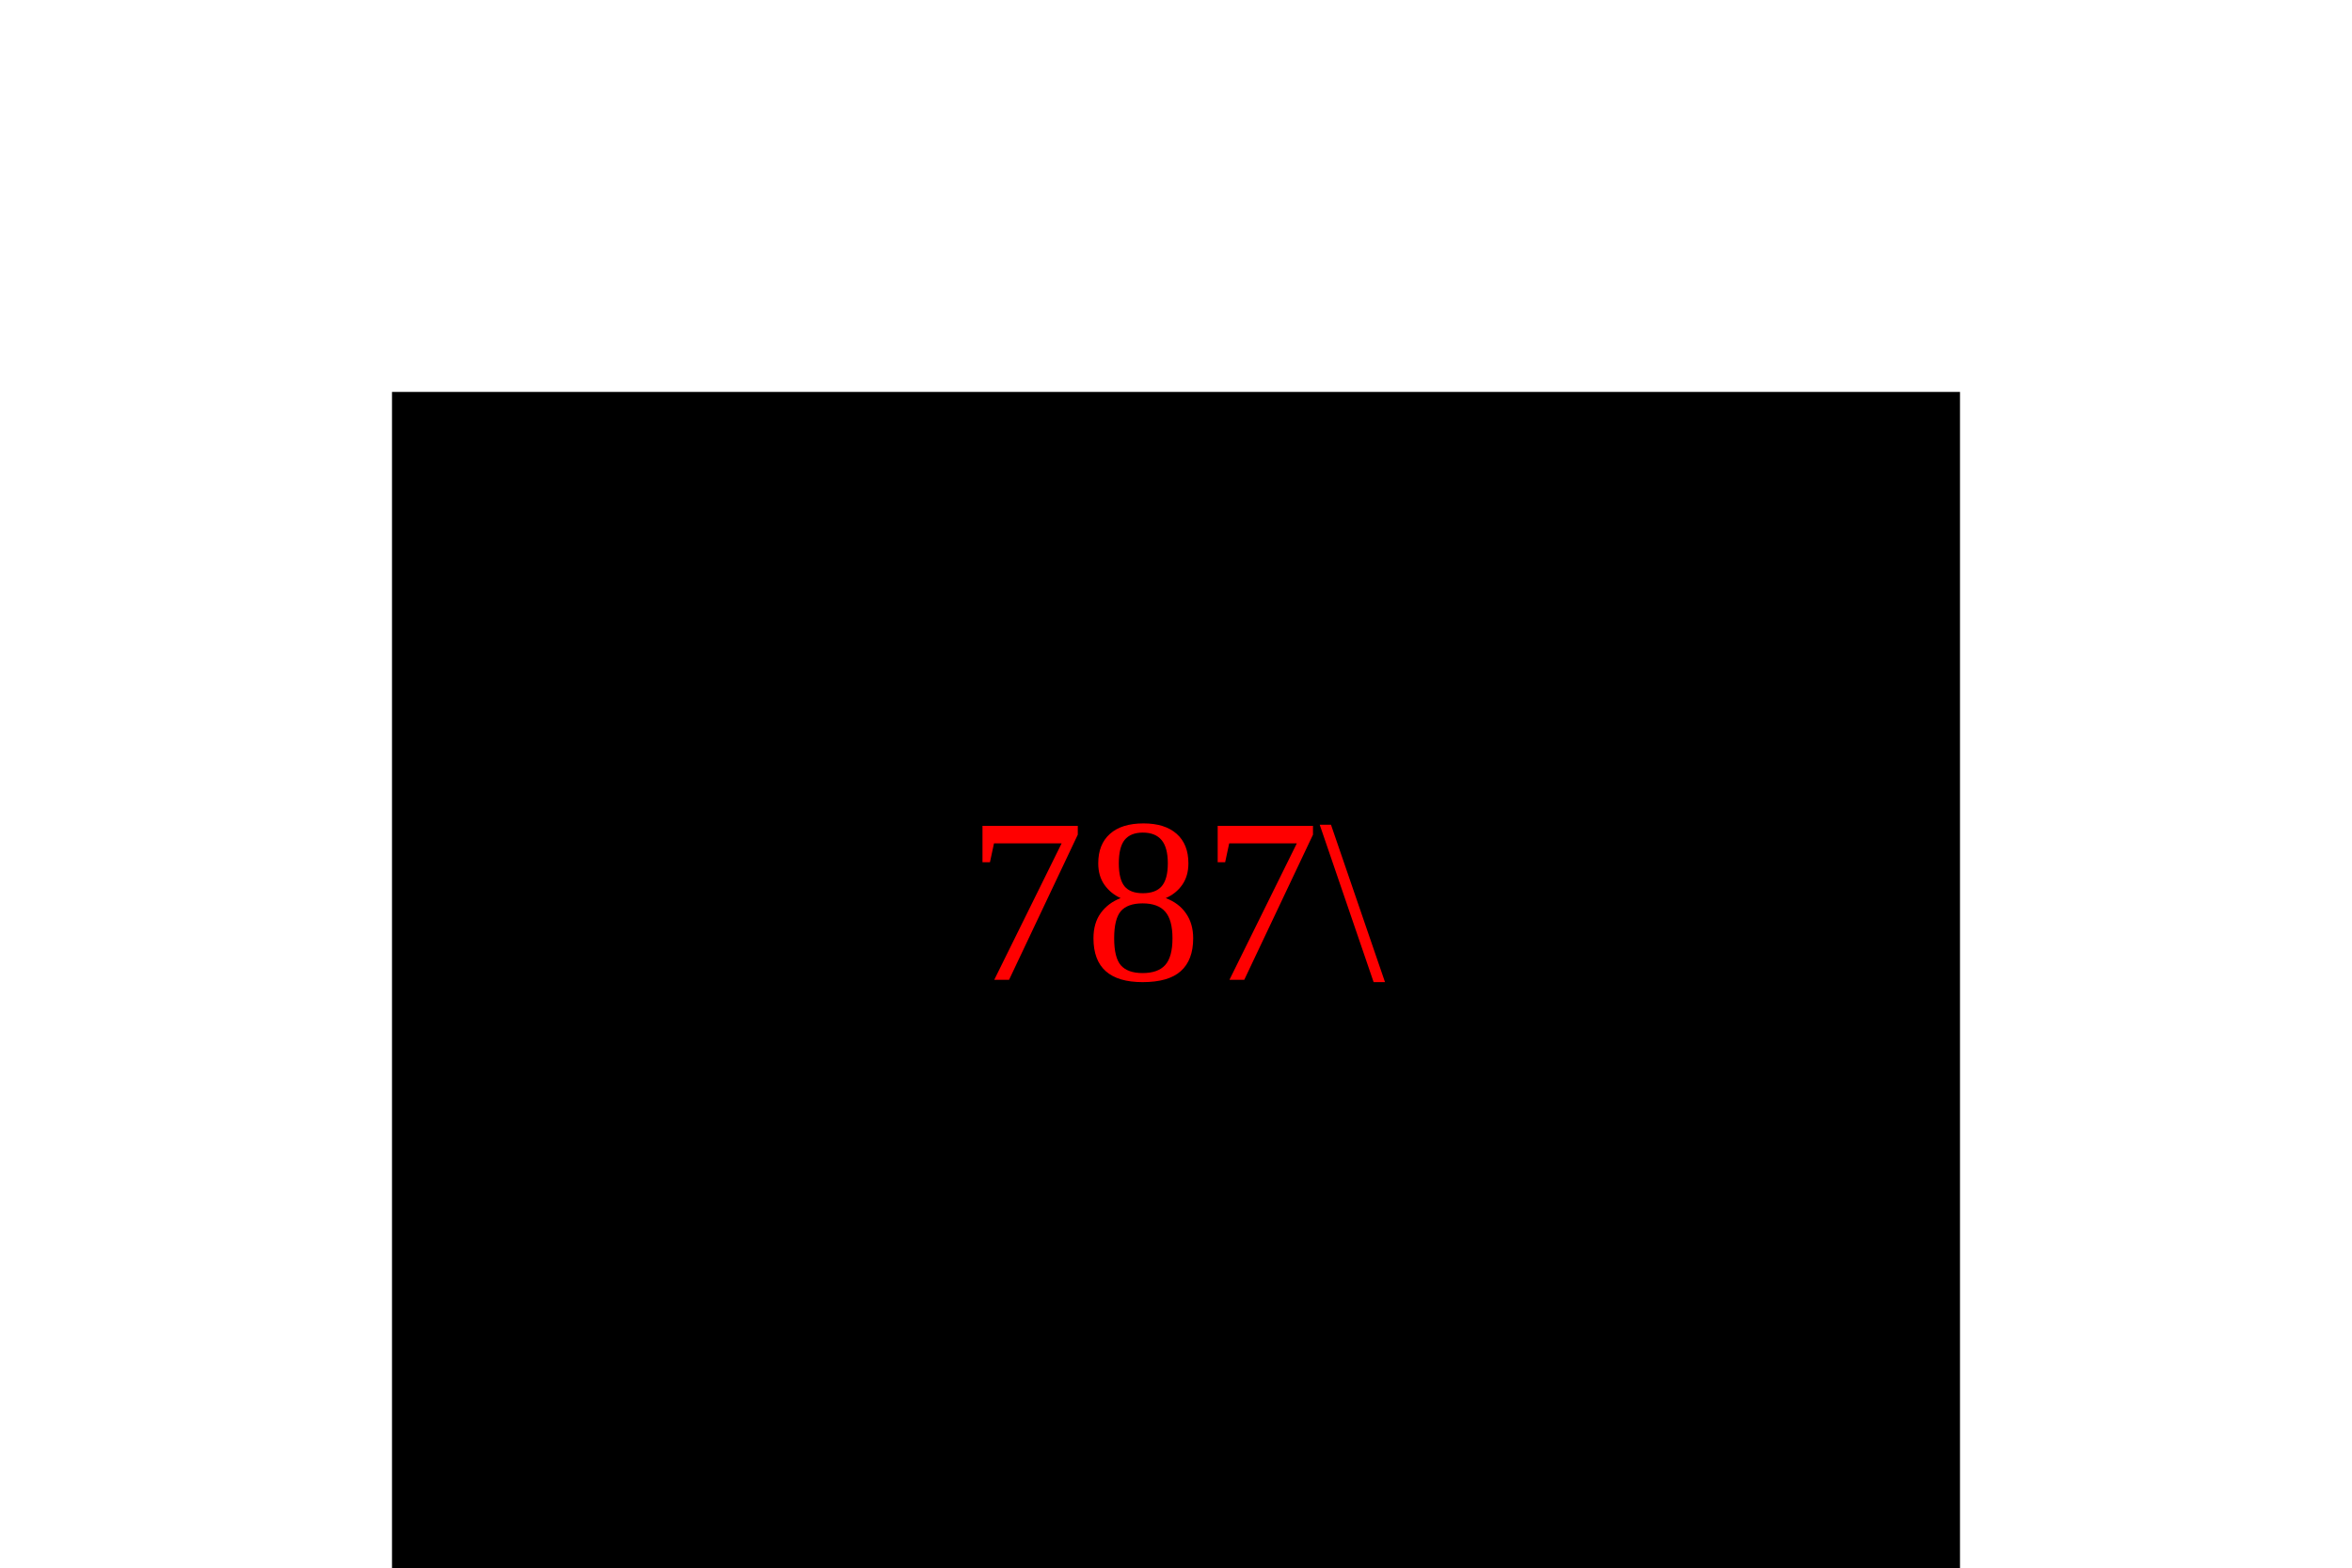
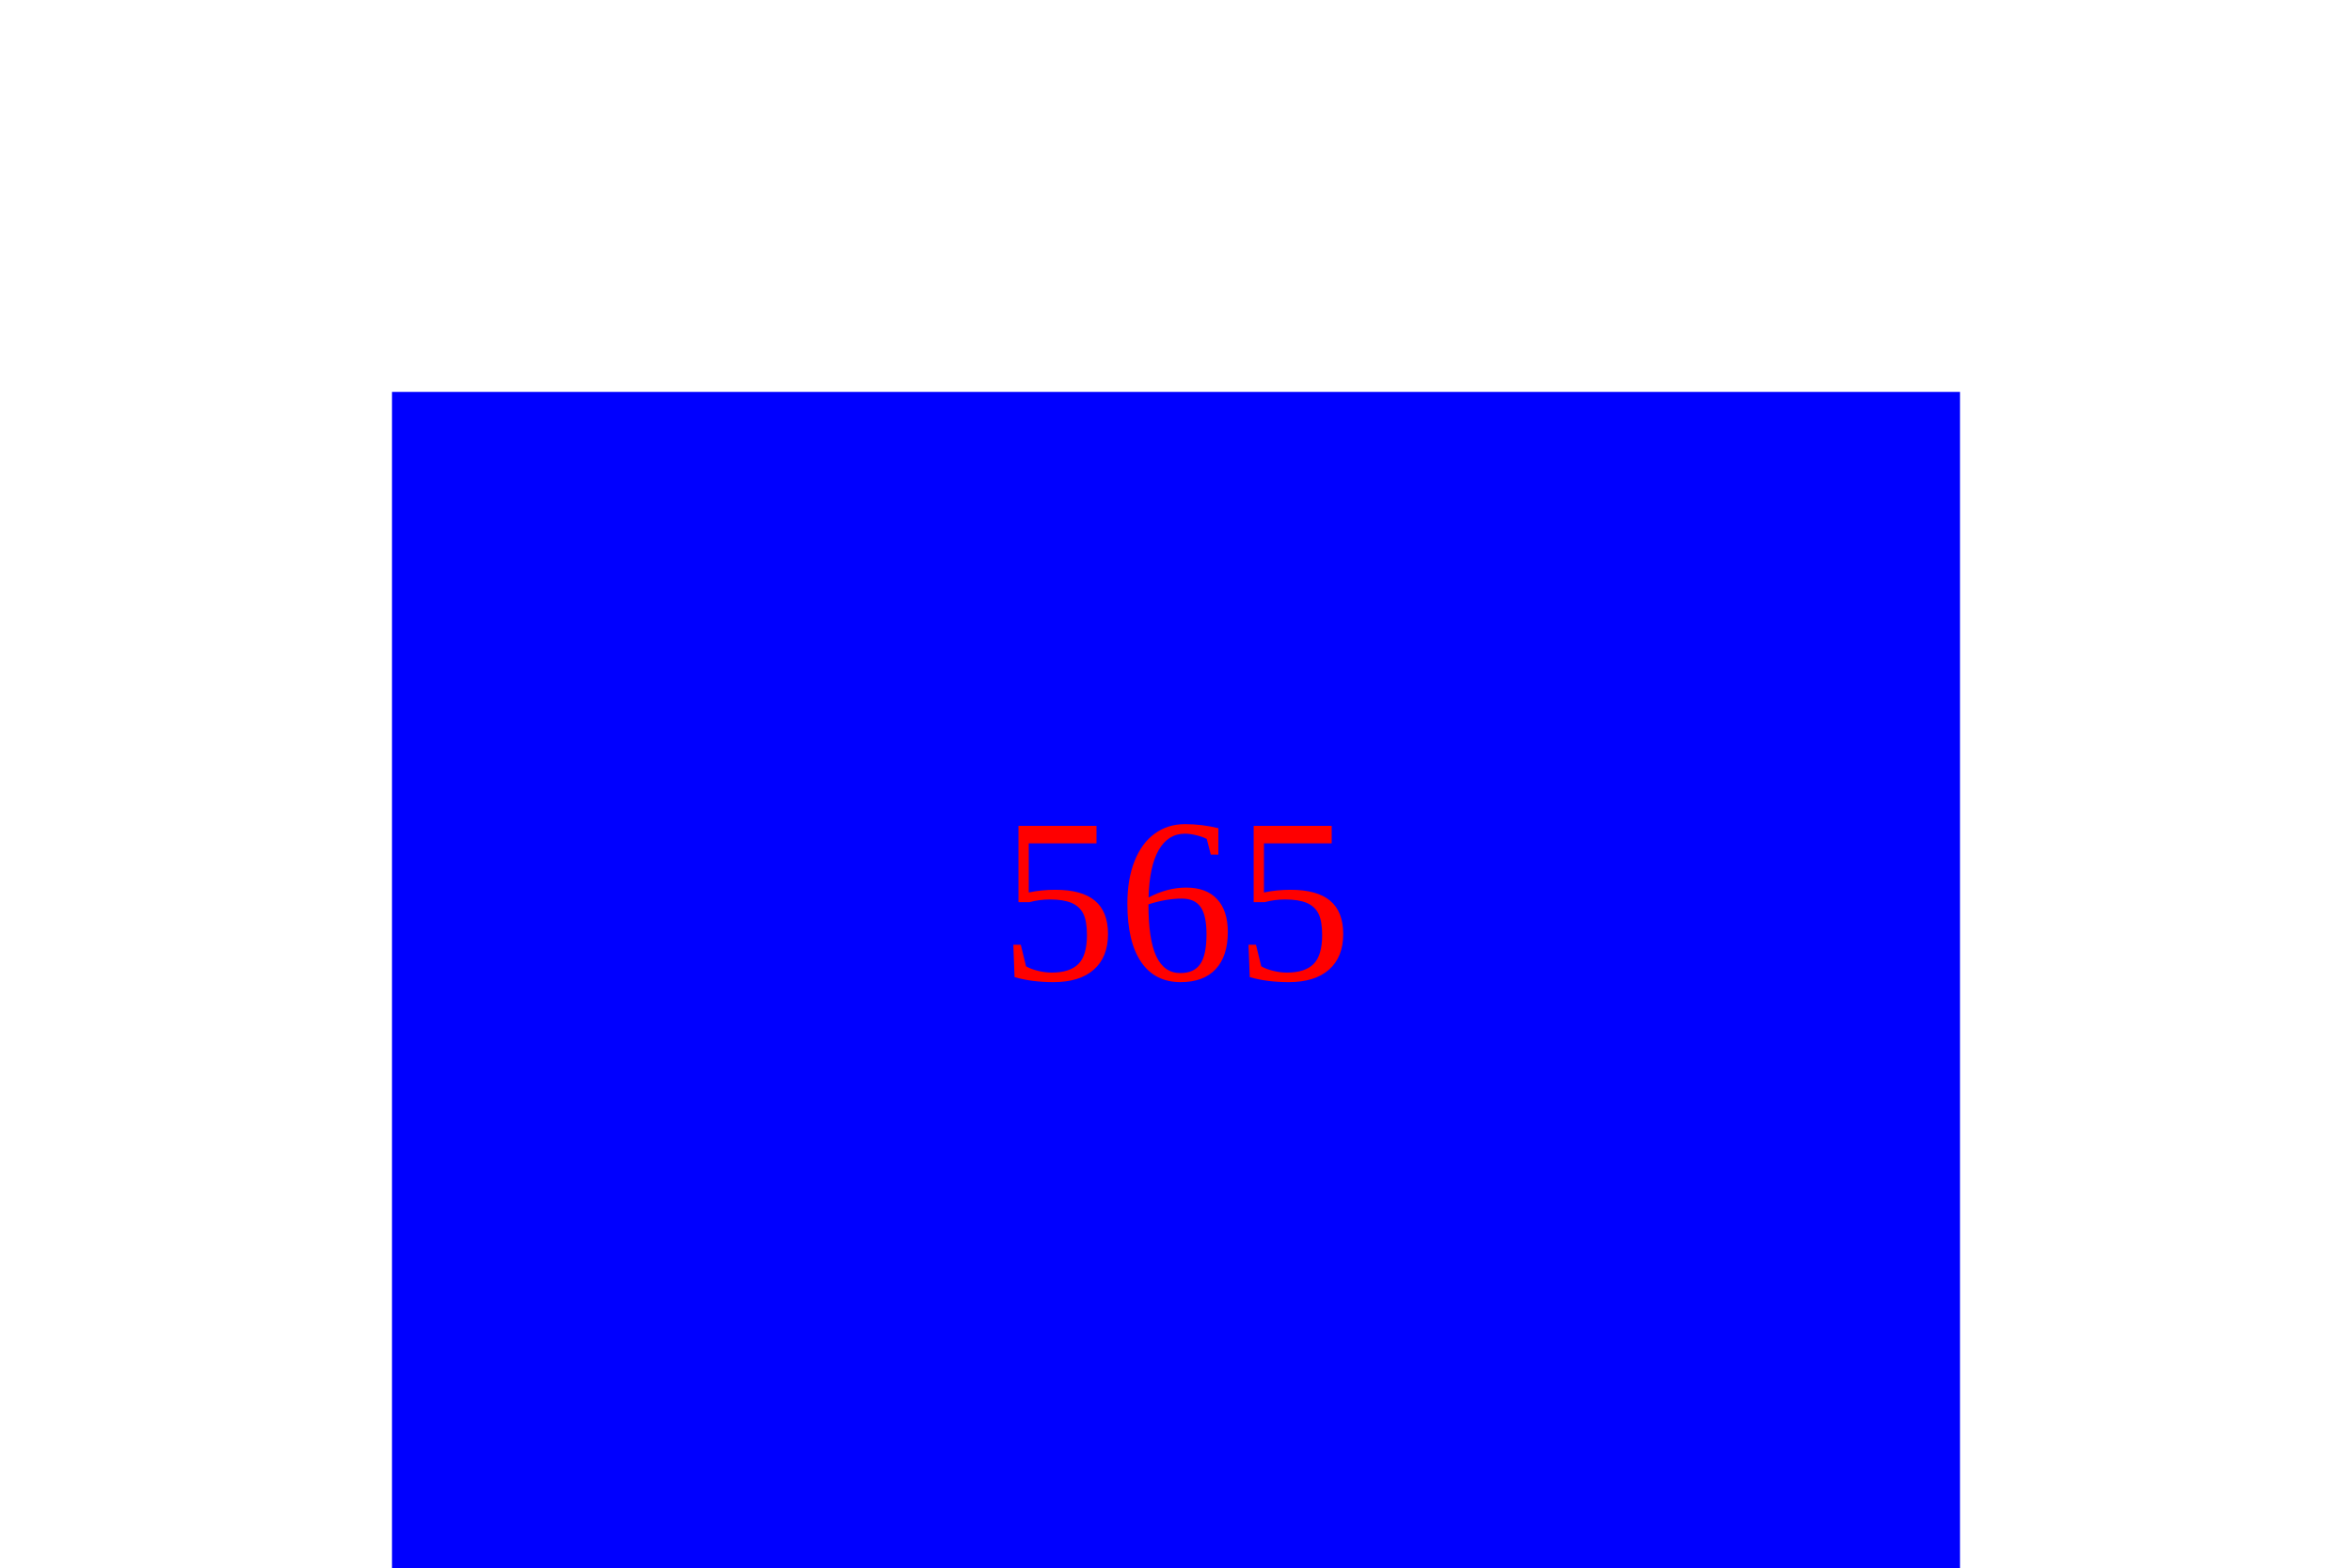
<svg xmlns="http://www.w3.org/2000/svg" version="1.1" width="300" height="200" viewBox="0 0 300 200">
-   <rect x="50" y="50" width="200" height="200" fill="0" />
-   <text x="150" y="125" font-size="30" text-anchor="middle" fill="red">787\</text>
+   <rect x="50" y="50" width="200" height="200" fill="blue" />
+   <text x="150" y="125" font-size="30" text-anchor="middle" fill="red">565</text>
</svg>
